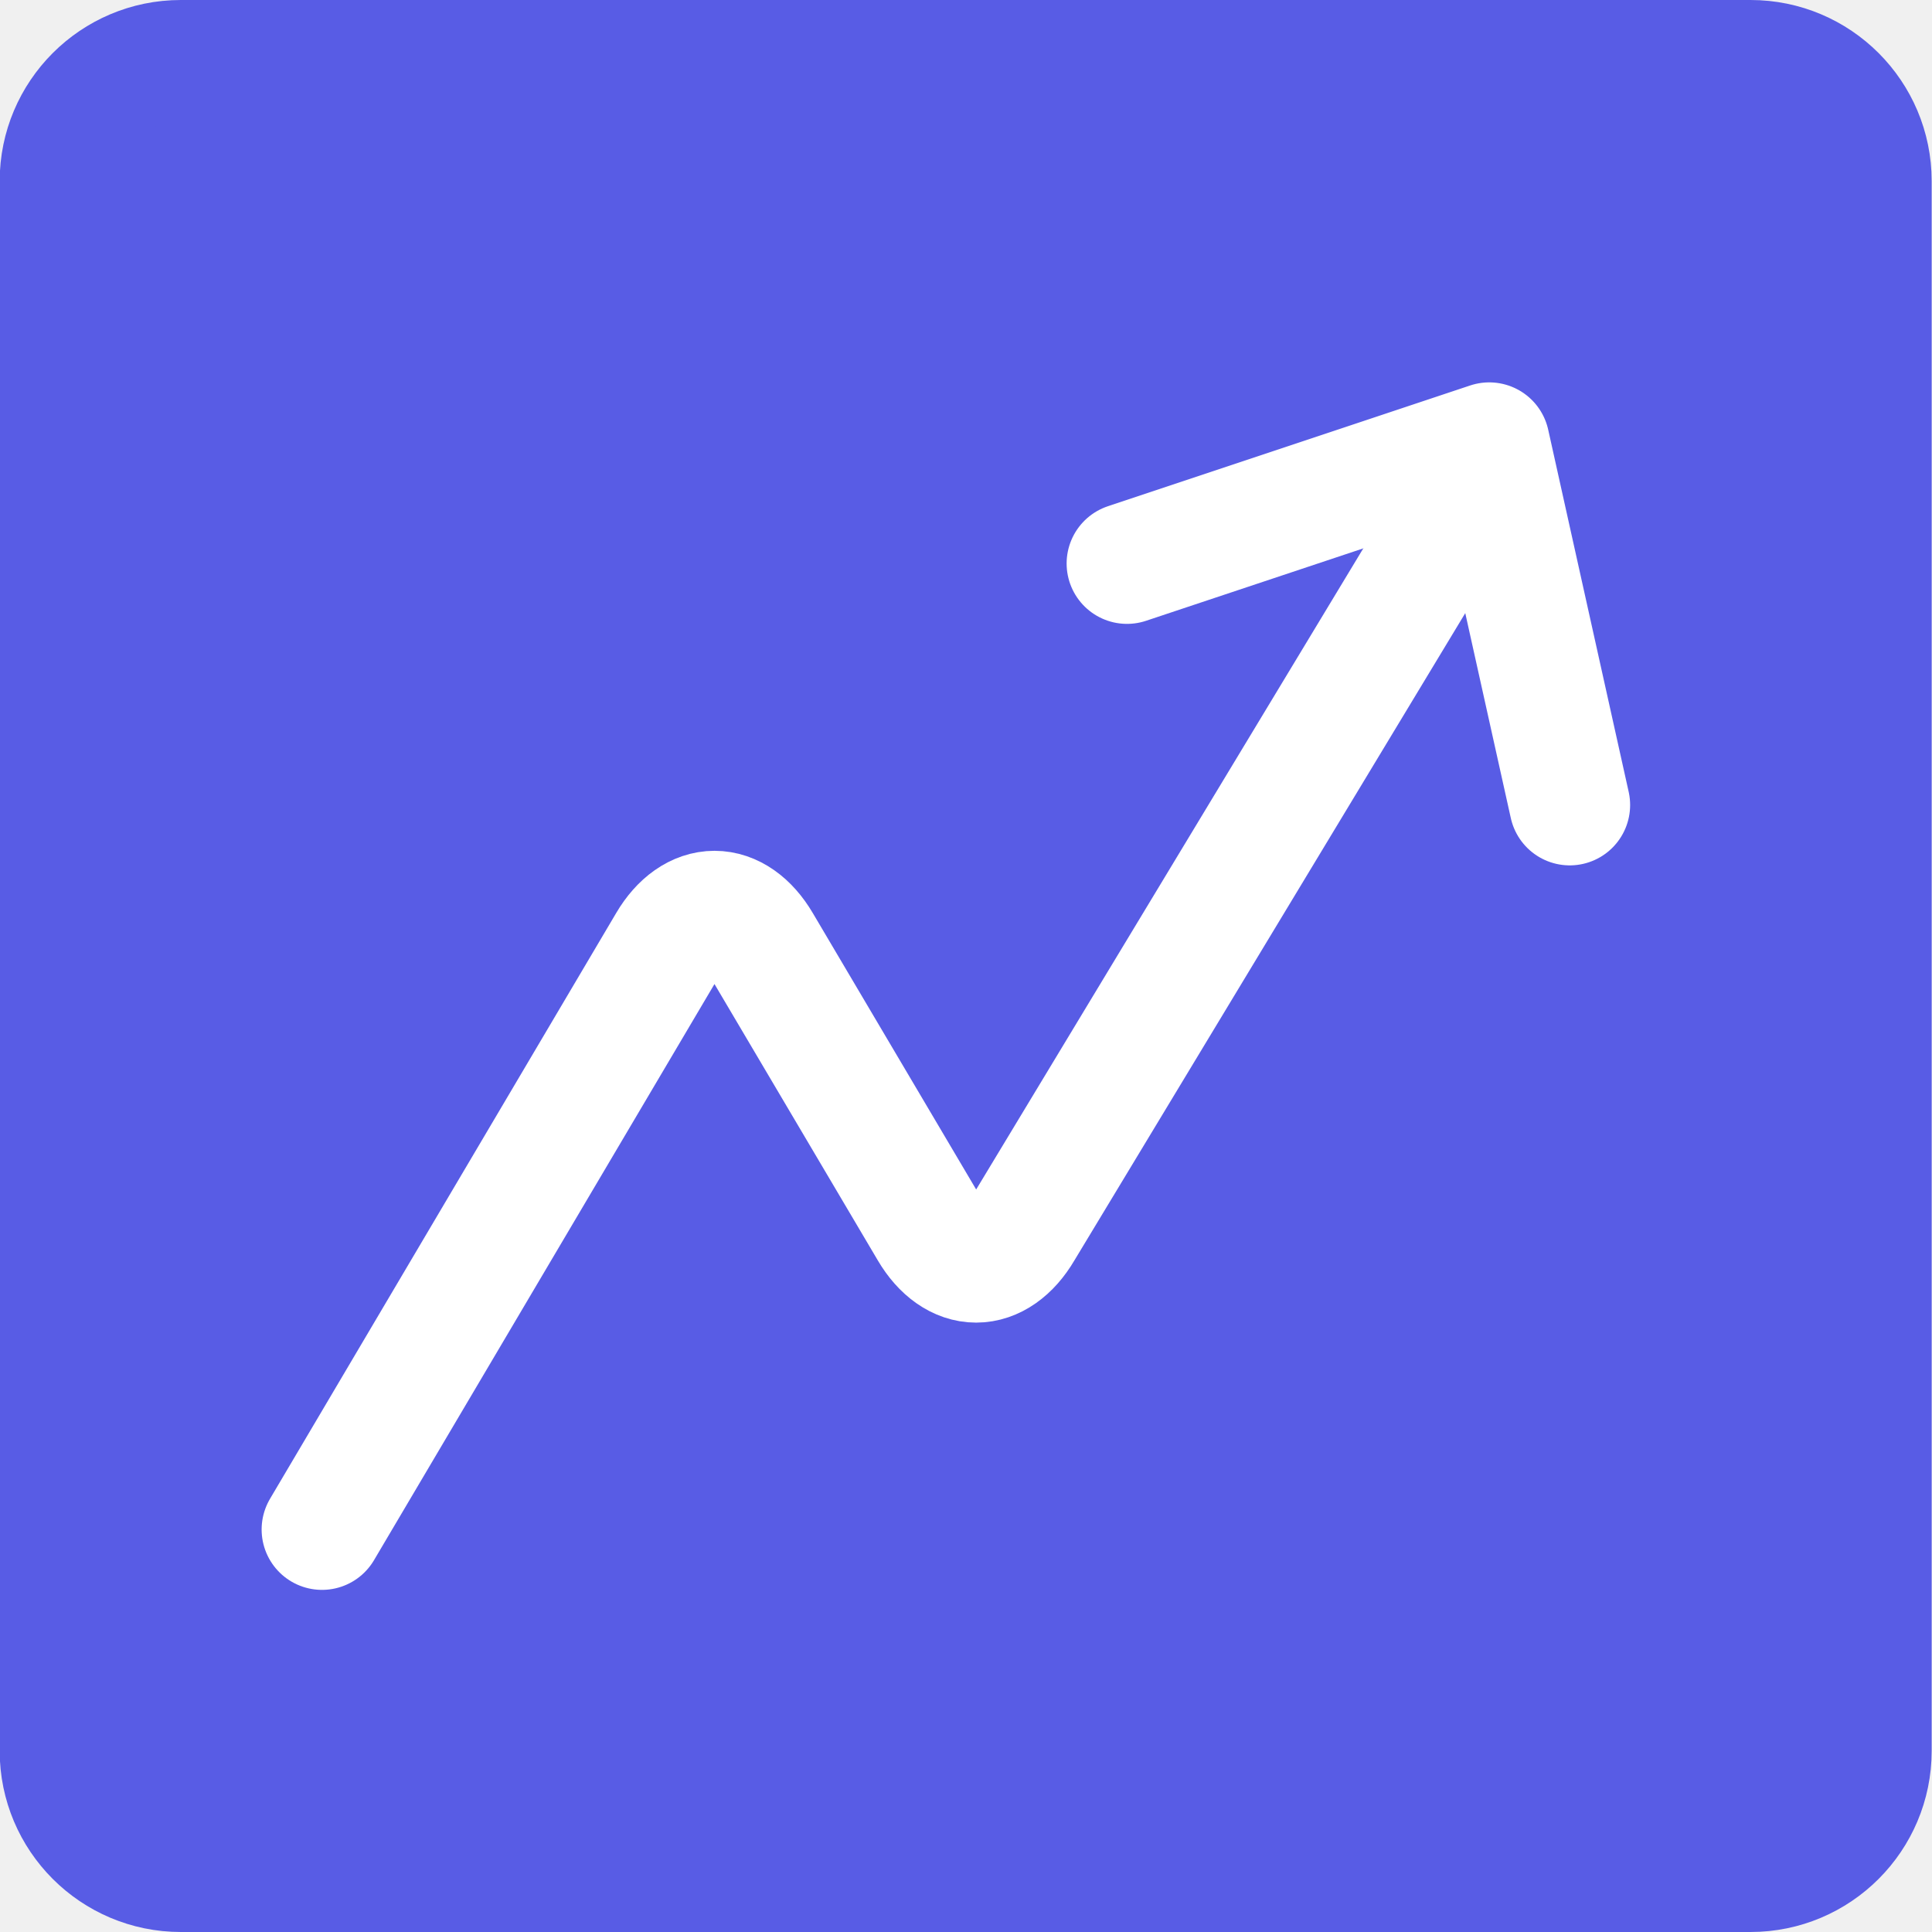
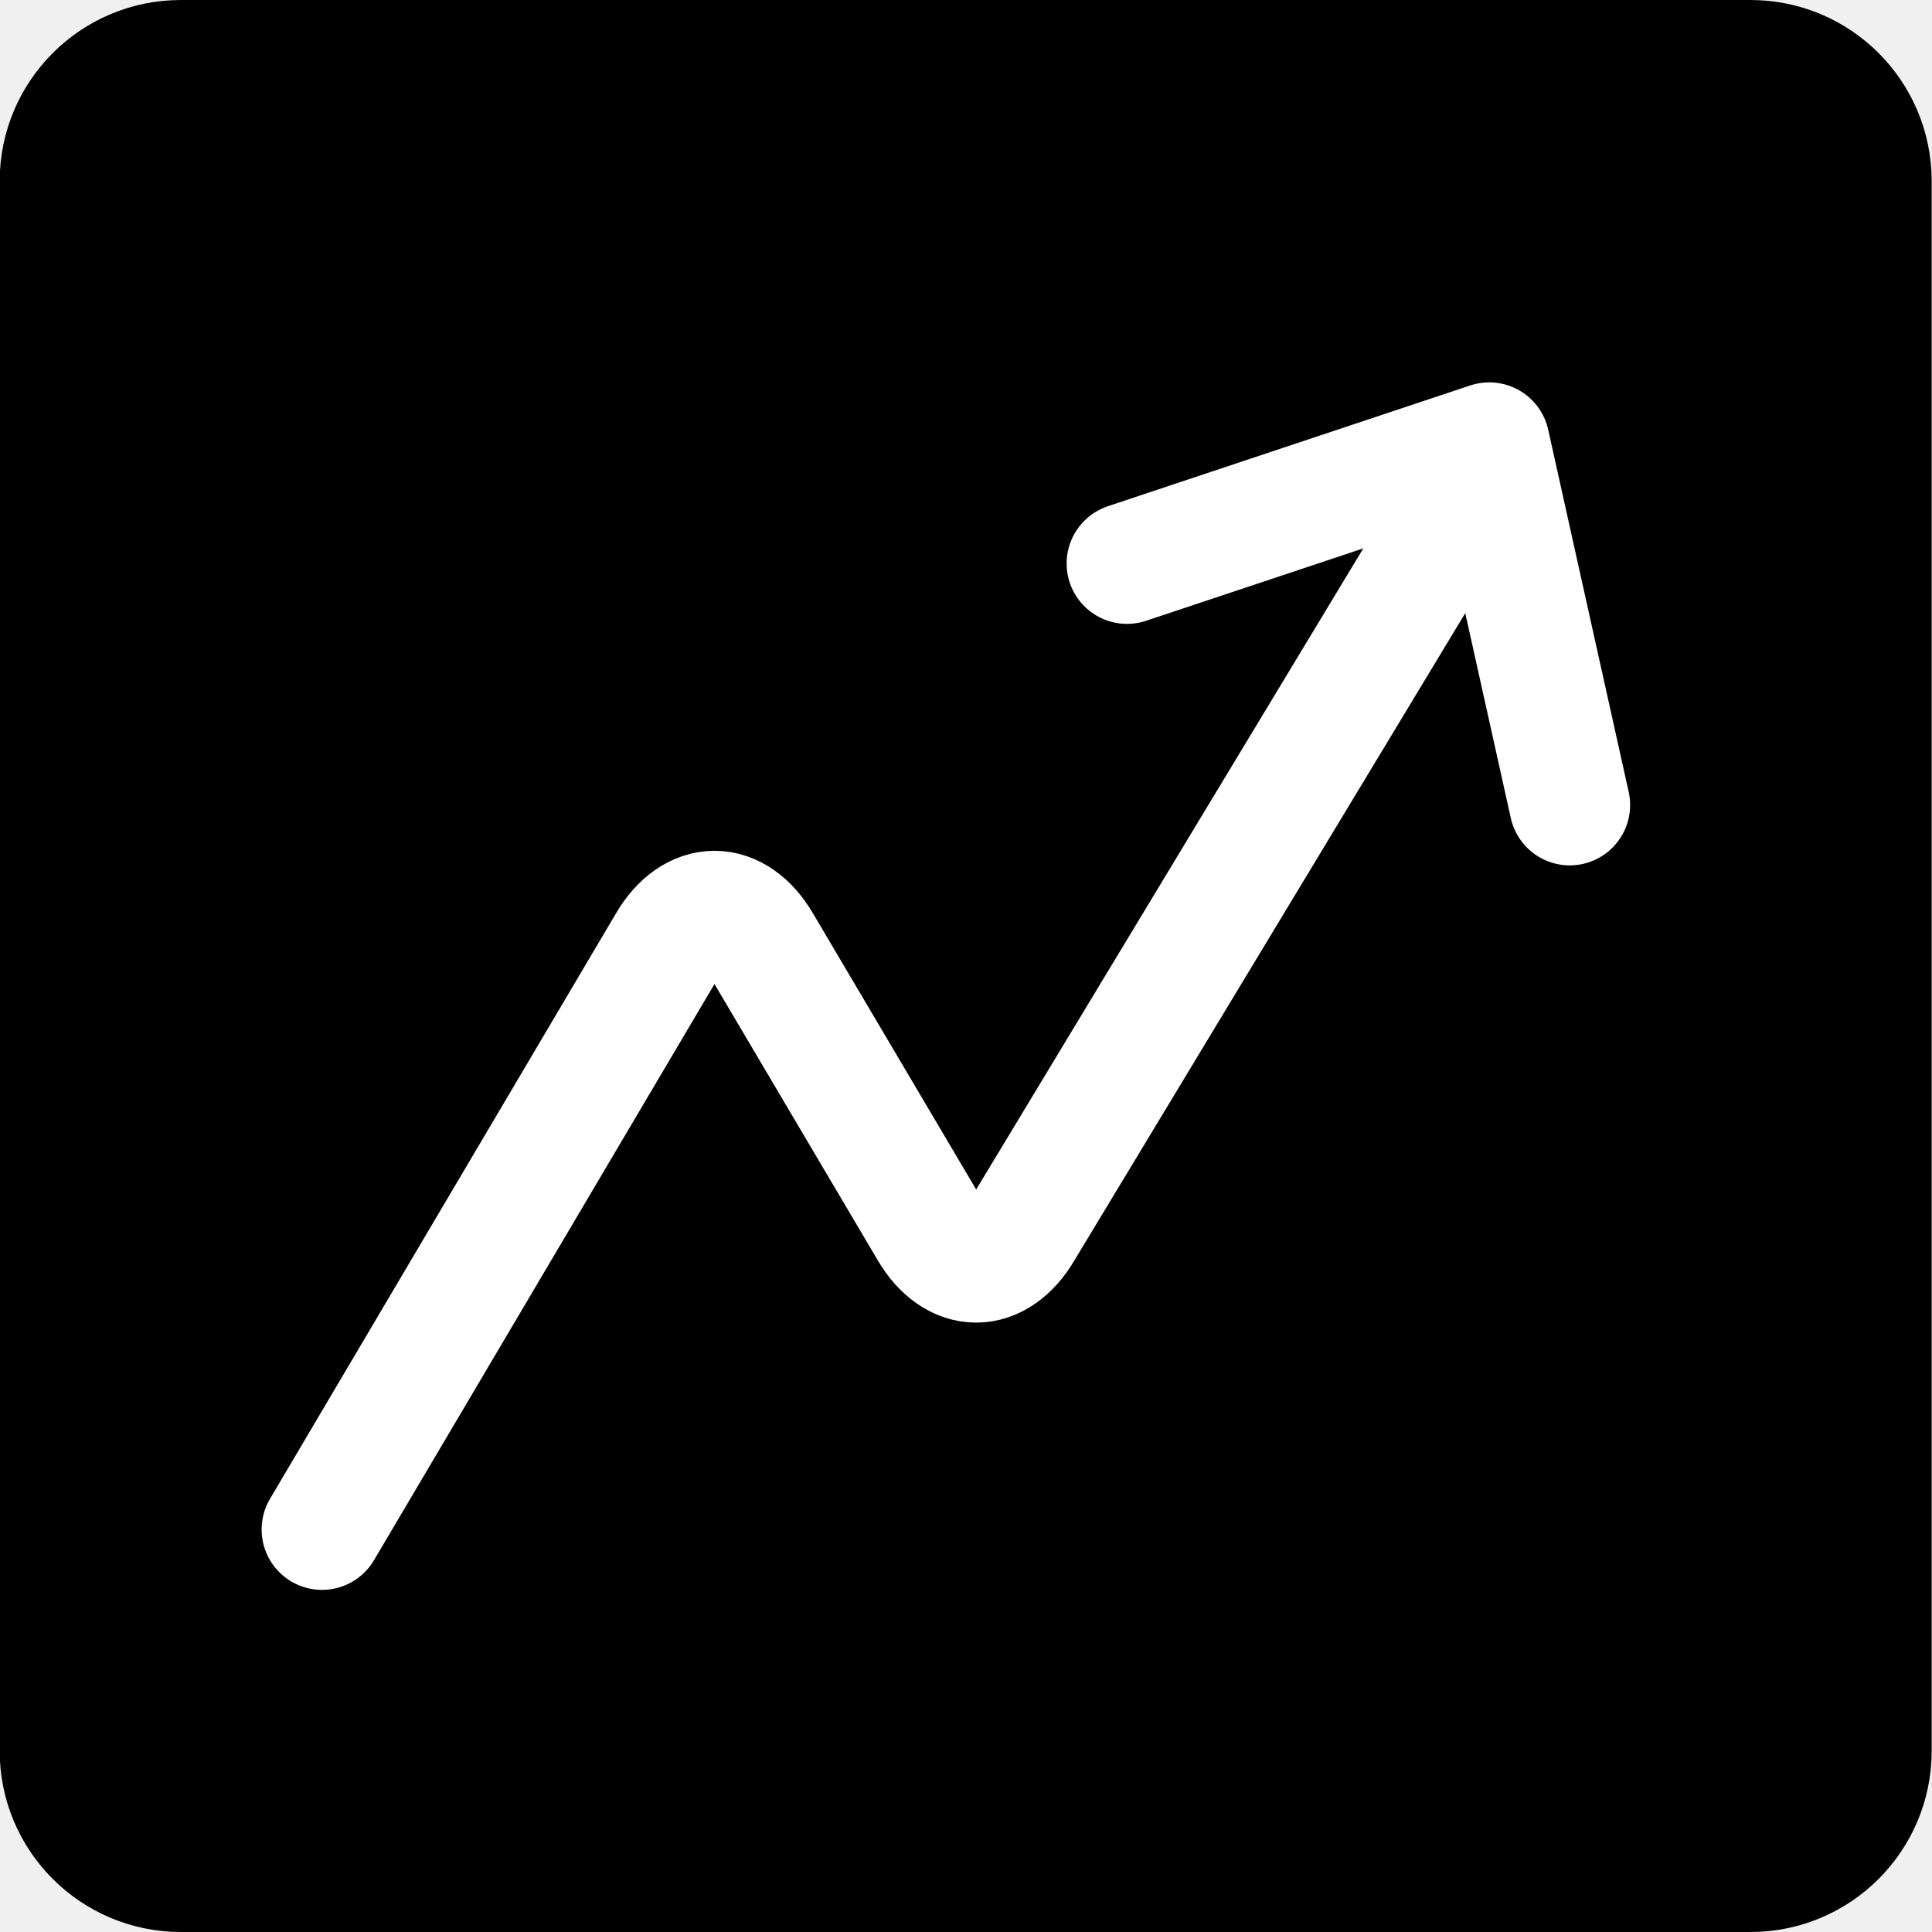
<svg xmlns="http://www.w3.org/2000/svg" viewBox="0 0 24 24" fill="none">
-   <path fill-rule="evenodd" clip-rule="evenodd" d="M0.746 2.25C0.746 1.422 1.418 0.75 2.246 0.75H21.746C22.574 0.75 23.246 1.422 23.246 2.25V21.75C23.246 22.578 22.574 23.25 21.746 23.25H2.246C1.418 23.25 0.746 22.578 0.746 21.75V2.25Z" fill="#585CE5" stroke="#585CE5" stroke-width="1.5" stroke-linecap="round" stroke-linejoin="round" />
+   <path fill-rule="evenodd" clip-rule="evenodd" d="M0.746 2.25C0.746 1.422 1.418 0.75 2.246 0.75H21.746C22.574 0.75 23.246 1.422 23.246 2.25V21.75C23.246 22.578 22.574 23.25 21.746 23.25H2.246C1.418 23.25 0.746 22.578 0.746 21.75V2.25Z" fill="currentColor" stroke="currentColor" stroke-width="1.5" stroke-linecap="round" stroke-linejoin="round" />
  <path d="M4 19L8.301 11.722C8.453 11.464 8.66 11.319 8.876 11.319C9.091 11.319 9.298 11.464 9.45 11.722L11.551 15.277C11.703 15.535 11.91 15.68 12.126 15.68C12.341 15.68 12.548 15.535 12.7 15.277L18 6.5" stroke="white" stroke-width="1.5" stroke-linecap="round" stroke-linejoin="round" />
  <path d="M14 7L18.5 5.5L19.5 10" stroke="white" stroke-width="1.5" stroke-linecap="round" stroke-linejoin="round" />
</svg>
